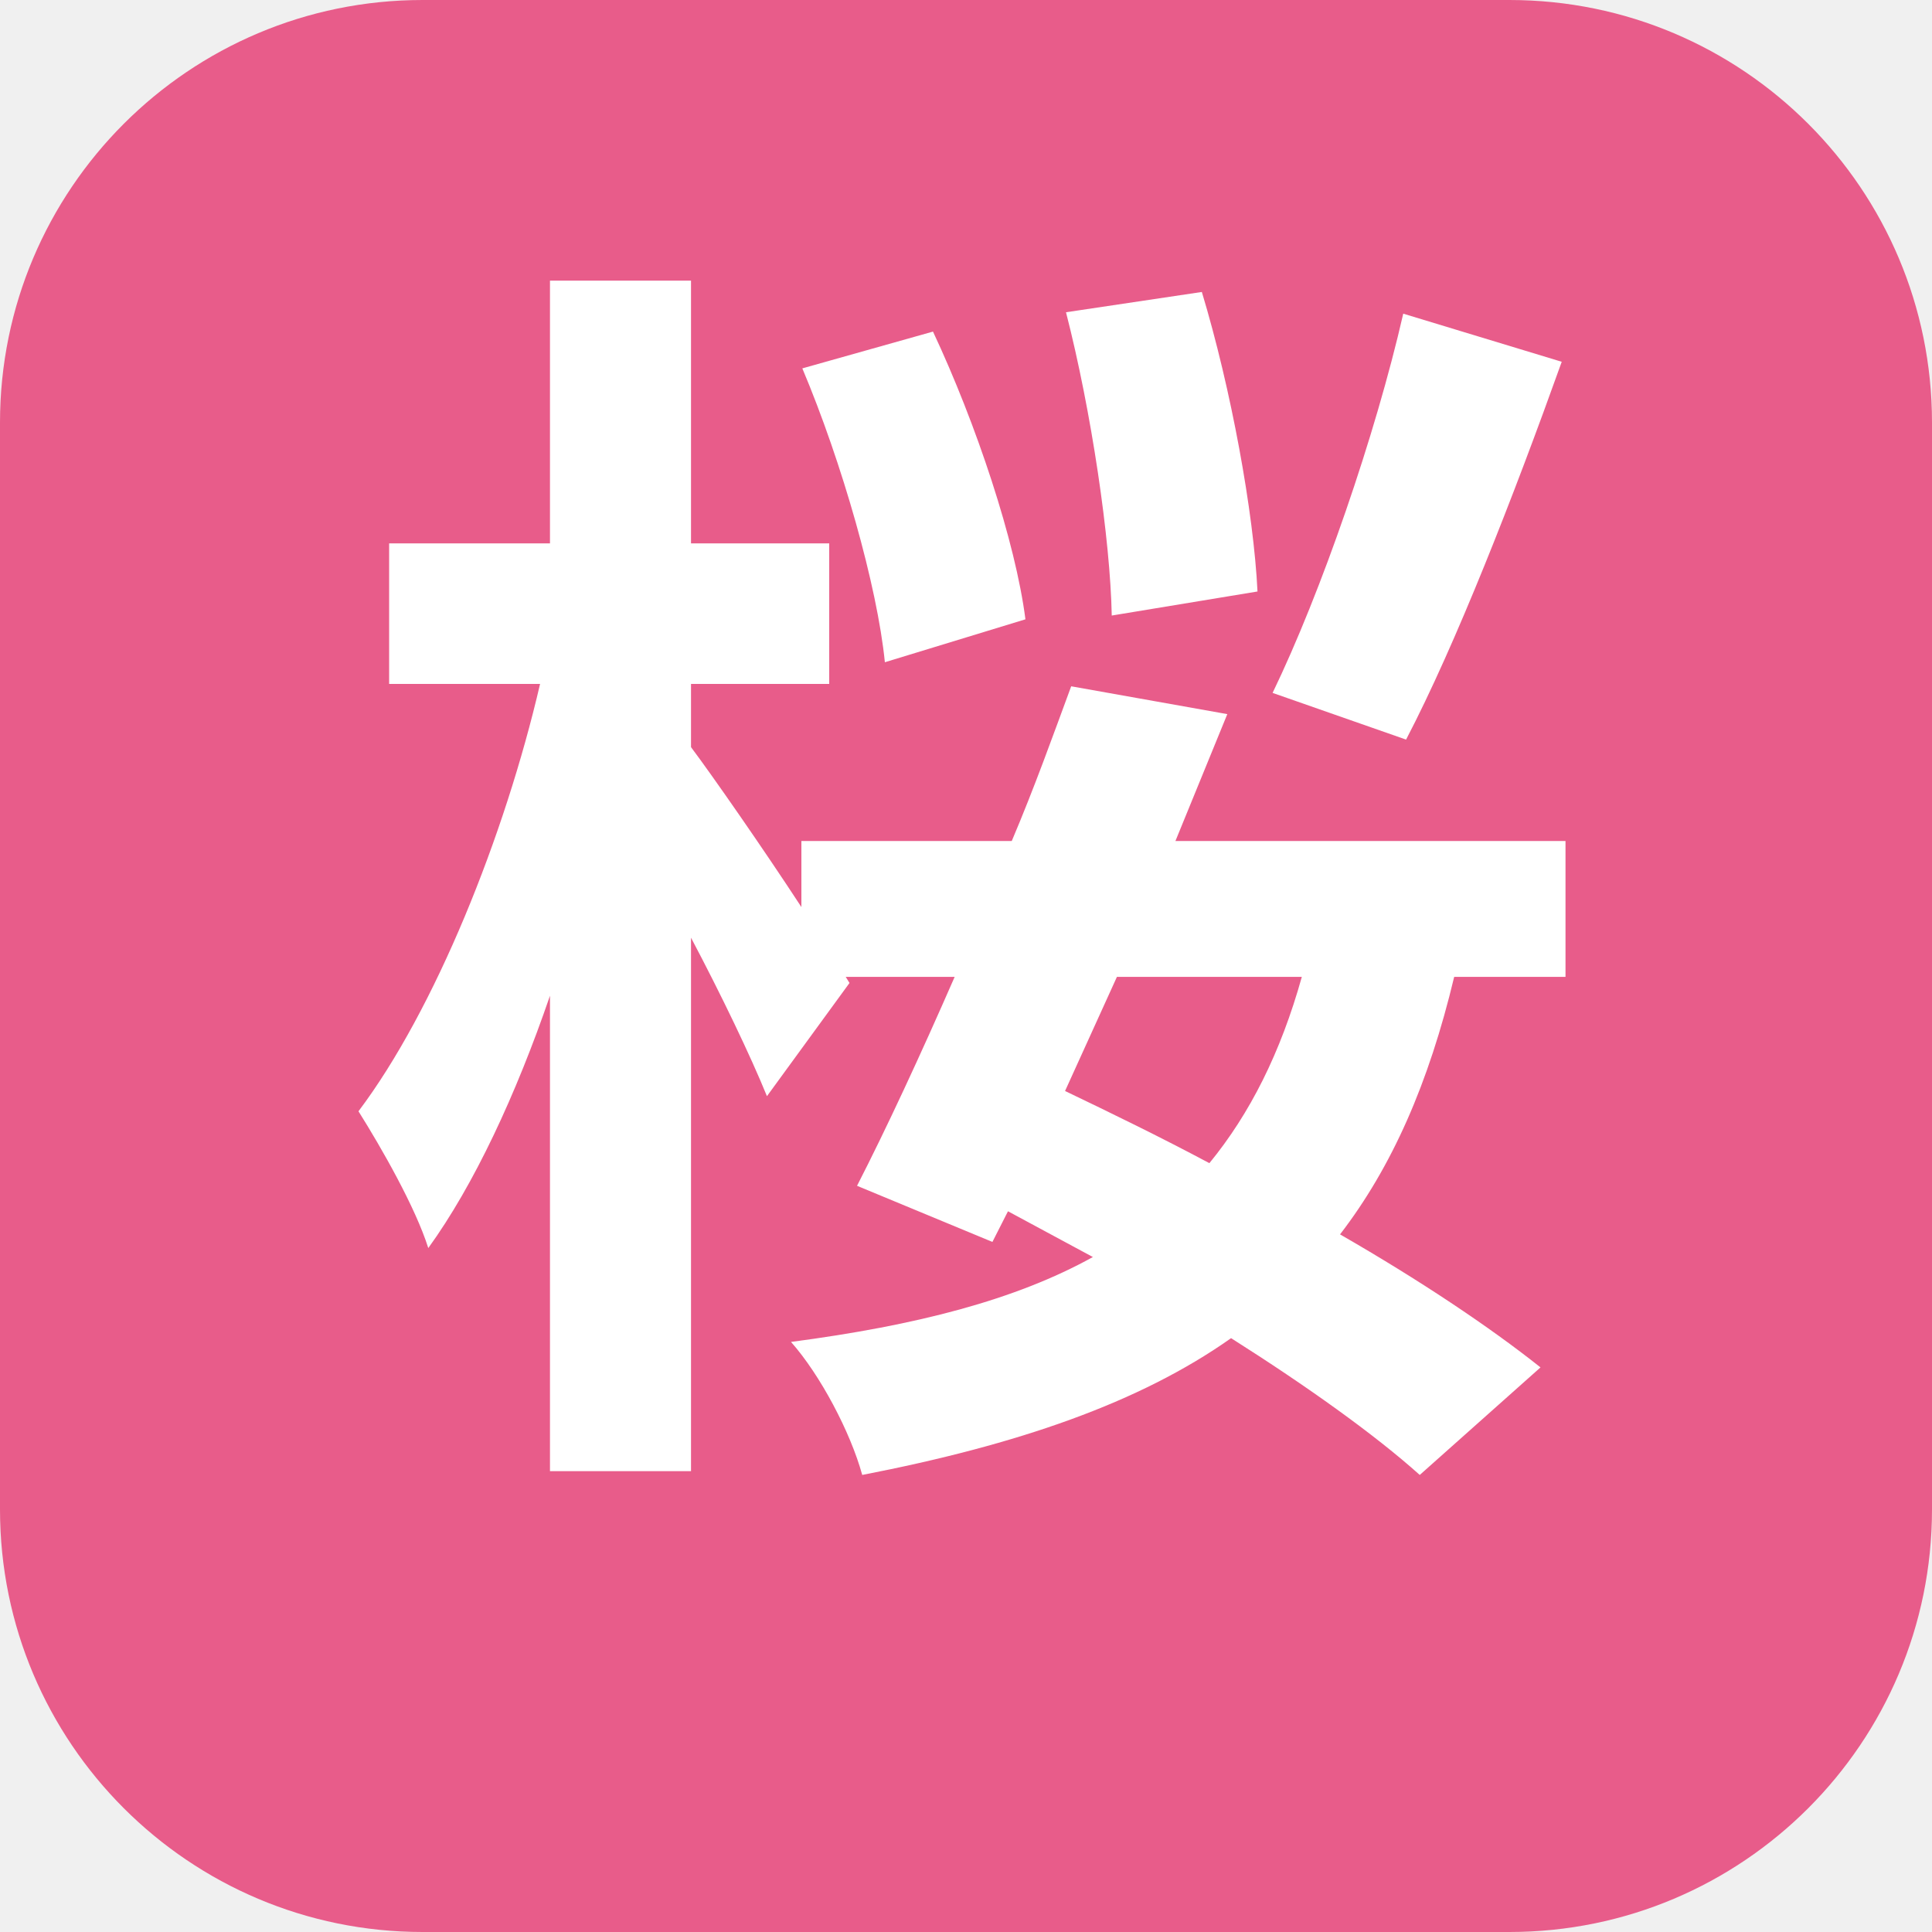
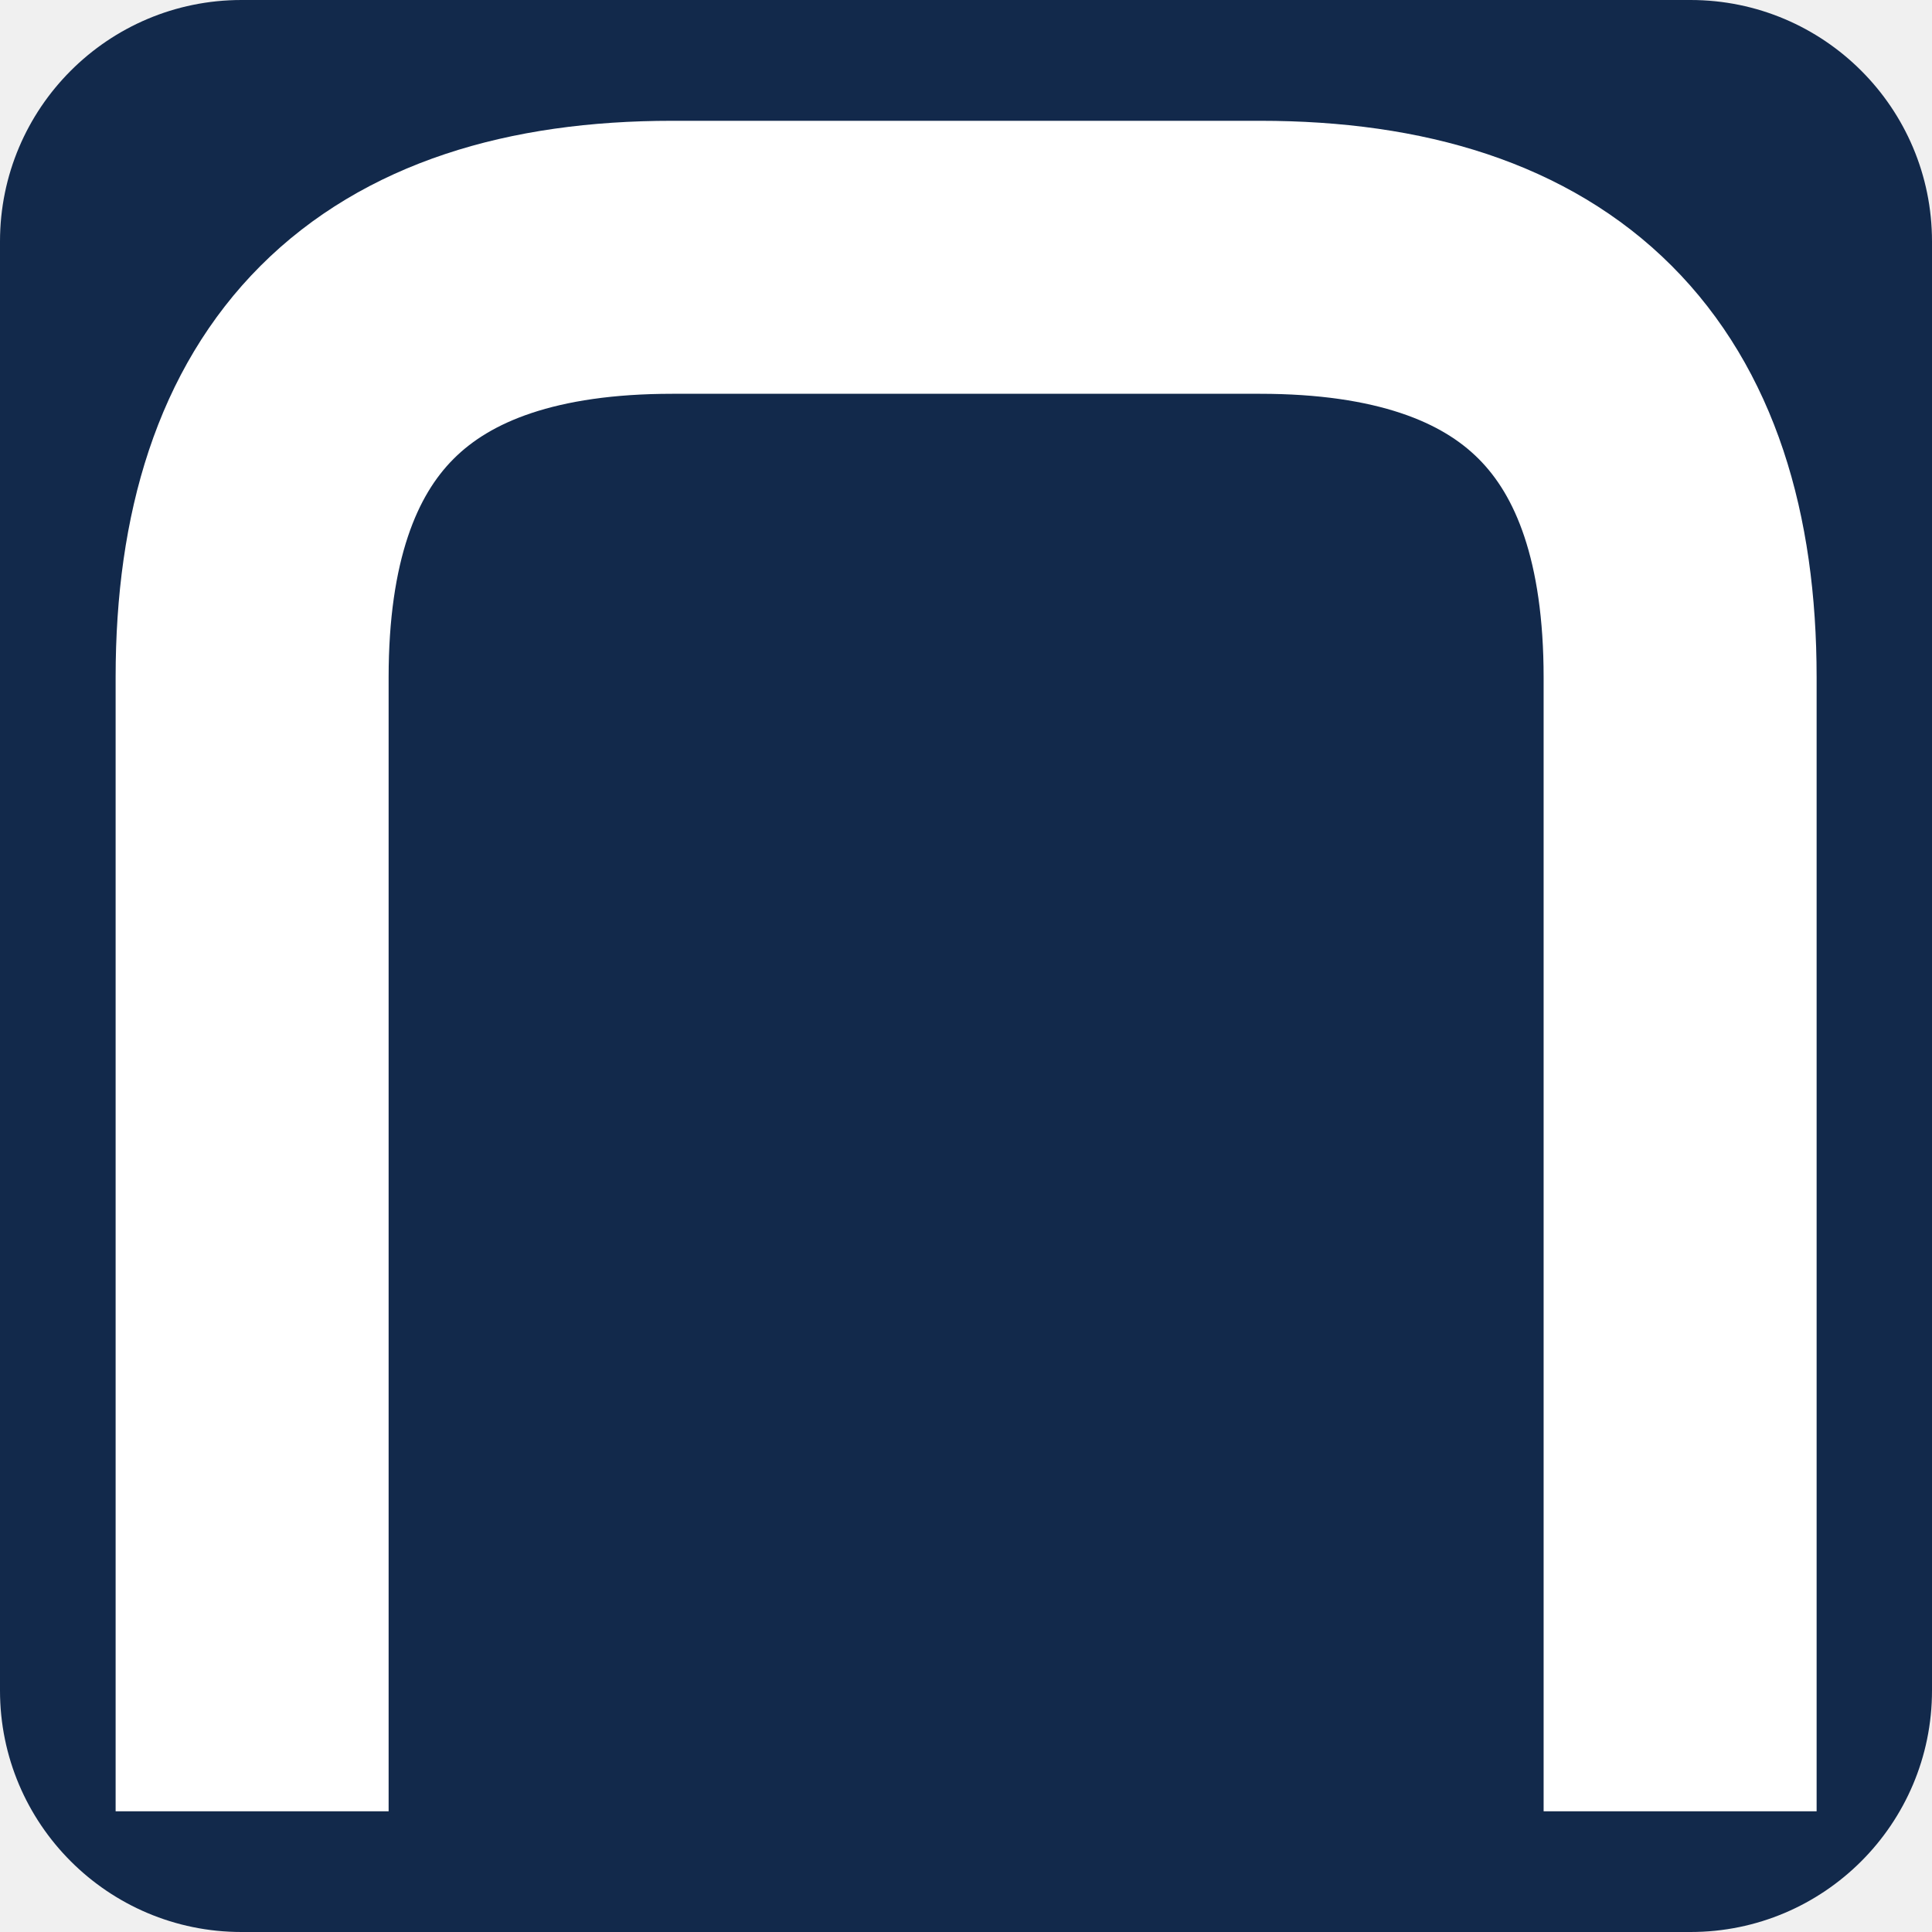
- <svg xmlns="http://www.w3.org/2000/svg" viewBox="0 0 64 64" width="64" height="64" role="img" aria-label="桜花">
-   <rect width="64" height="64" rx="14" fill="#e85c8a" />
-   <text x="32" y="45" text-anchor="middle" fill="#ffffff" font-family="'Hiragino Mincho ProN','Yu Mincho','Noto Serif JP',serif" font-size="42" font-weight="700">桜</text>
+ <svg xmlns="http://www.w3.org/2000/svg" viewBox="0 0 64 64" width="64" height="64" role="img" aria-label="OUKA">
+   <rect width="64" height="64" rx="8" fill="#12294B" />
+   <g transform="translate(3.832,4.000) scale(0.42105)">
+     <g transform="translate(-15.70,-14.04) scale(0.82609)">
+       <path d="M32 178 V70 Q32 30 72 30 H128 Q168 30 168 70 V178" fill="none" stroke="#FFFFFF" stroke-width="26" stroke-linejoin="round" />
+     </g>
+   </g>
</svg>
